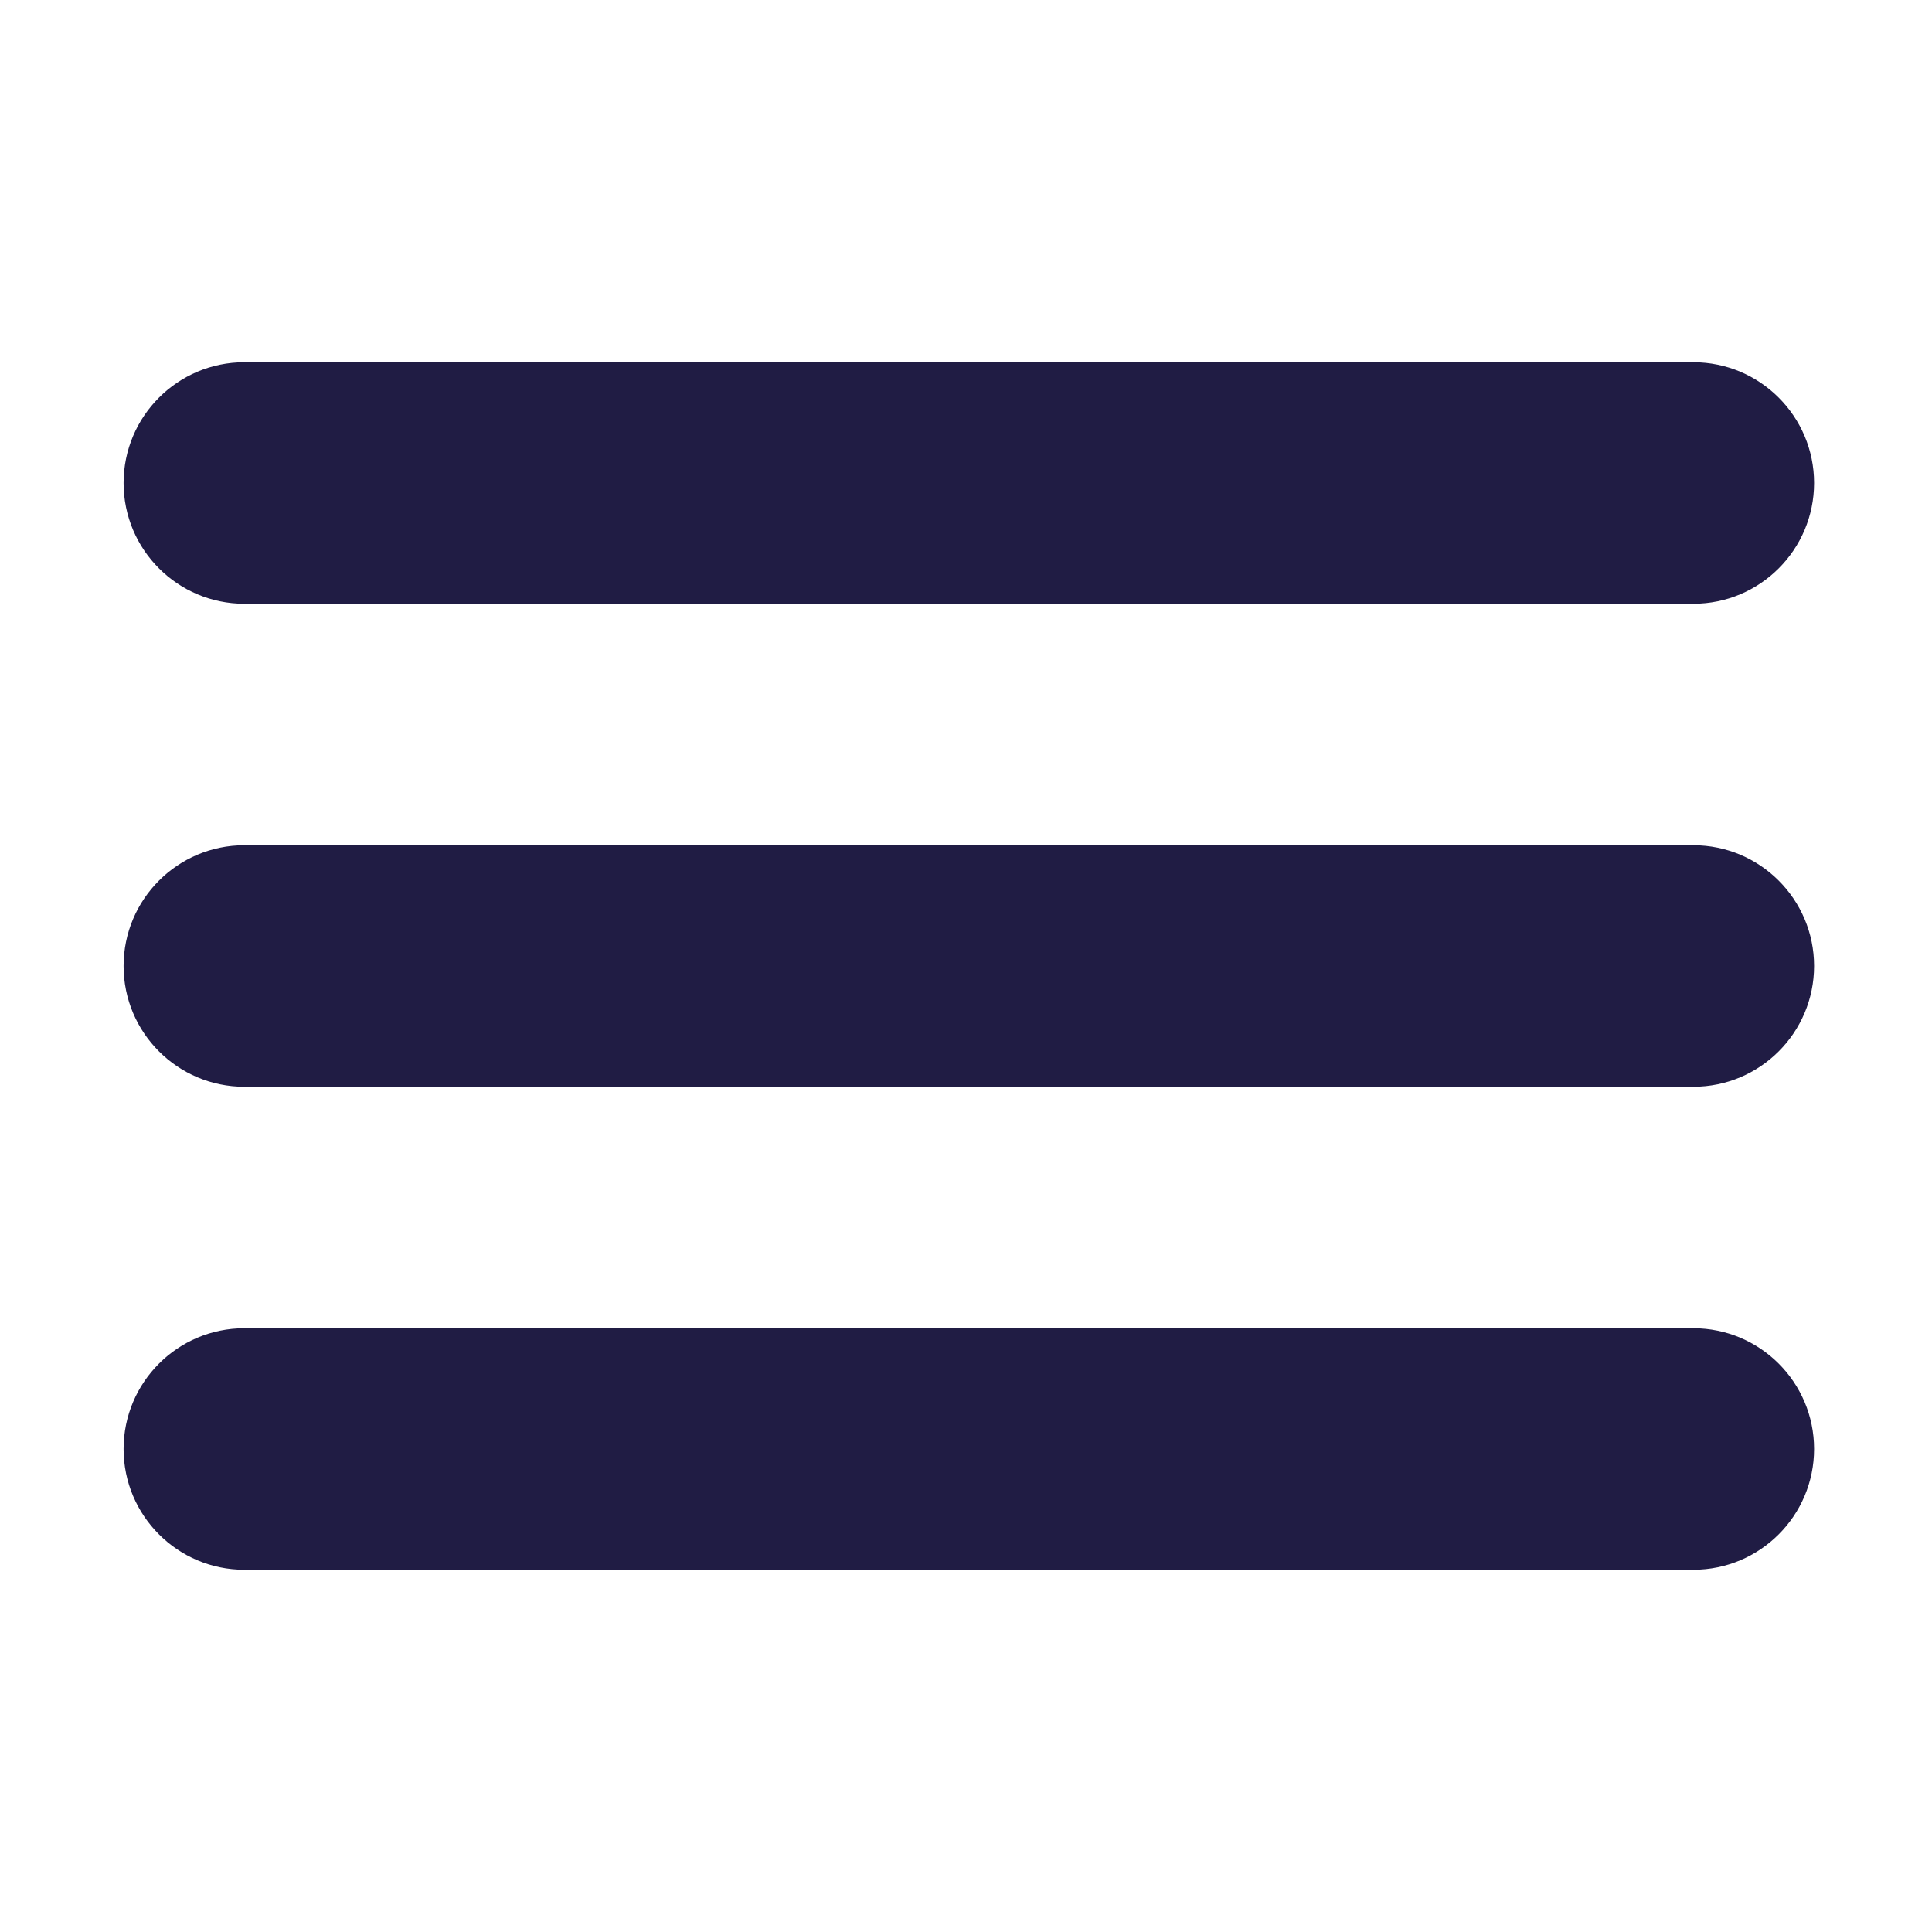
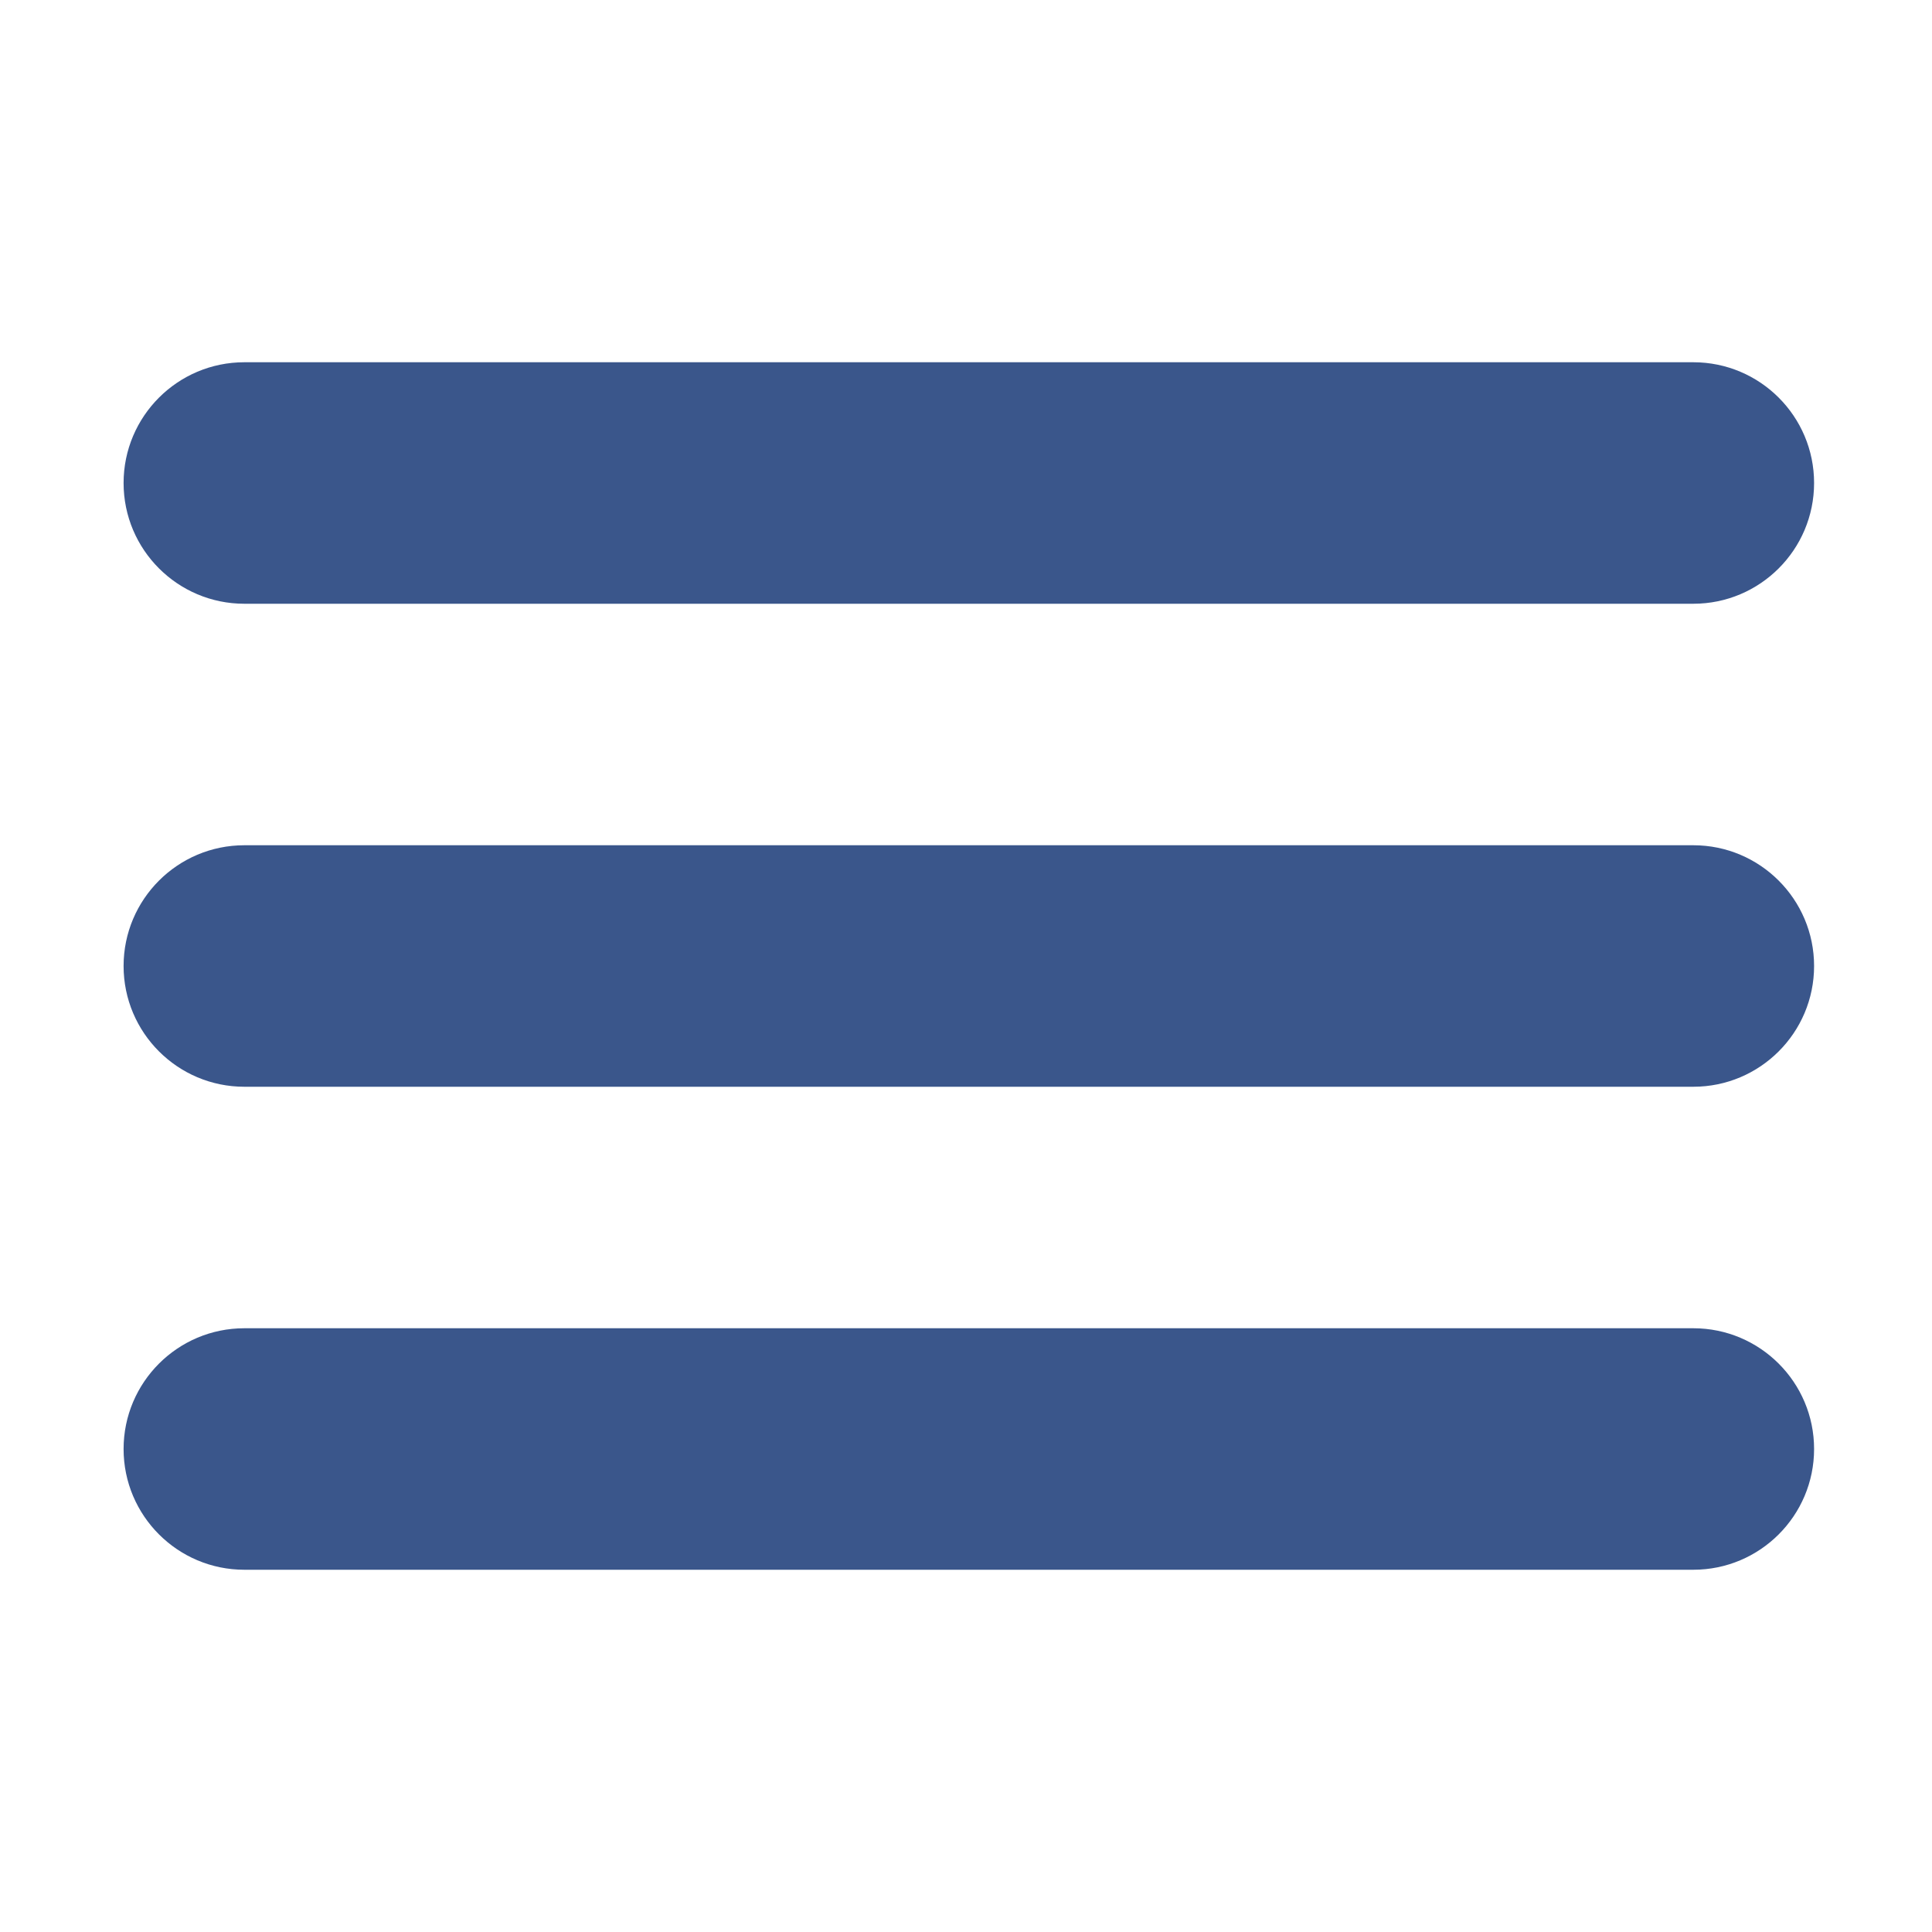
<svg xmlns="http://www.w3.org/2000/svg" width="32" height="32">
  <g>
    <rect fill="none" id="canvas_background" height="402" width="582" y="-1" x="-1" />
  </g>
  <g>
-     <path fill="#201c44" id="svg_1" d="m4.047,10l24,0c1.104,0 2,-0.896 2,-2s-0.896,-2 -2,-2l-24,0c-1.104,0 -2,0.896 -2,2s0.896,2 2,2zm24,4l-24,0c-1.104,0 -2,0.896 -2,2s0.896,2 2,2l24,0c1.104,0 2,-0.896 2,-2s-0.896,-2 -2,-2zm0,8l-24,0c-1.104,0 -2,0.896 -2,2s0.896,2 2,2l24,0c1.104,0 2,-0.896 2,-2s-0.896,-2 -2,-2z" />
+     <path fill="#3A568B" id="svg_1" d="m4.047,10l24,0c1.104,0 2,-0.896 2,-2s-0.896,-2 -2,-2l-24,0c-1.104,0 -2,0.896 -2,2s0.896,2 2,2zm24,4l-24,0c-1.104,0 -2,0.896 -2,2s0.896,2 2,2l24,0c1.104,0 2,-0.896 2,-2s-0.896,-2 -2,-2zm0,8l-24,0c-1.104,0 -2,0.896 -2,2s0.896,2 2,2l24,0c1.104,0 2,-0.896 2,-2s-0.896,-2 -2,-2z" />
  </g>
</svg>
